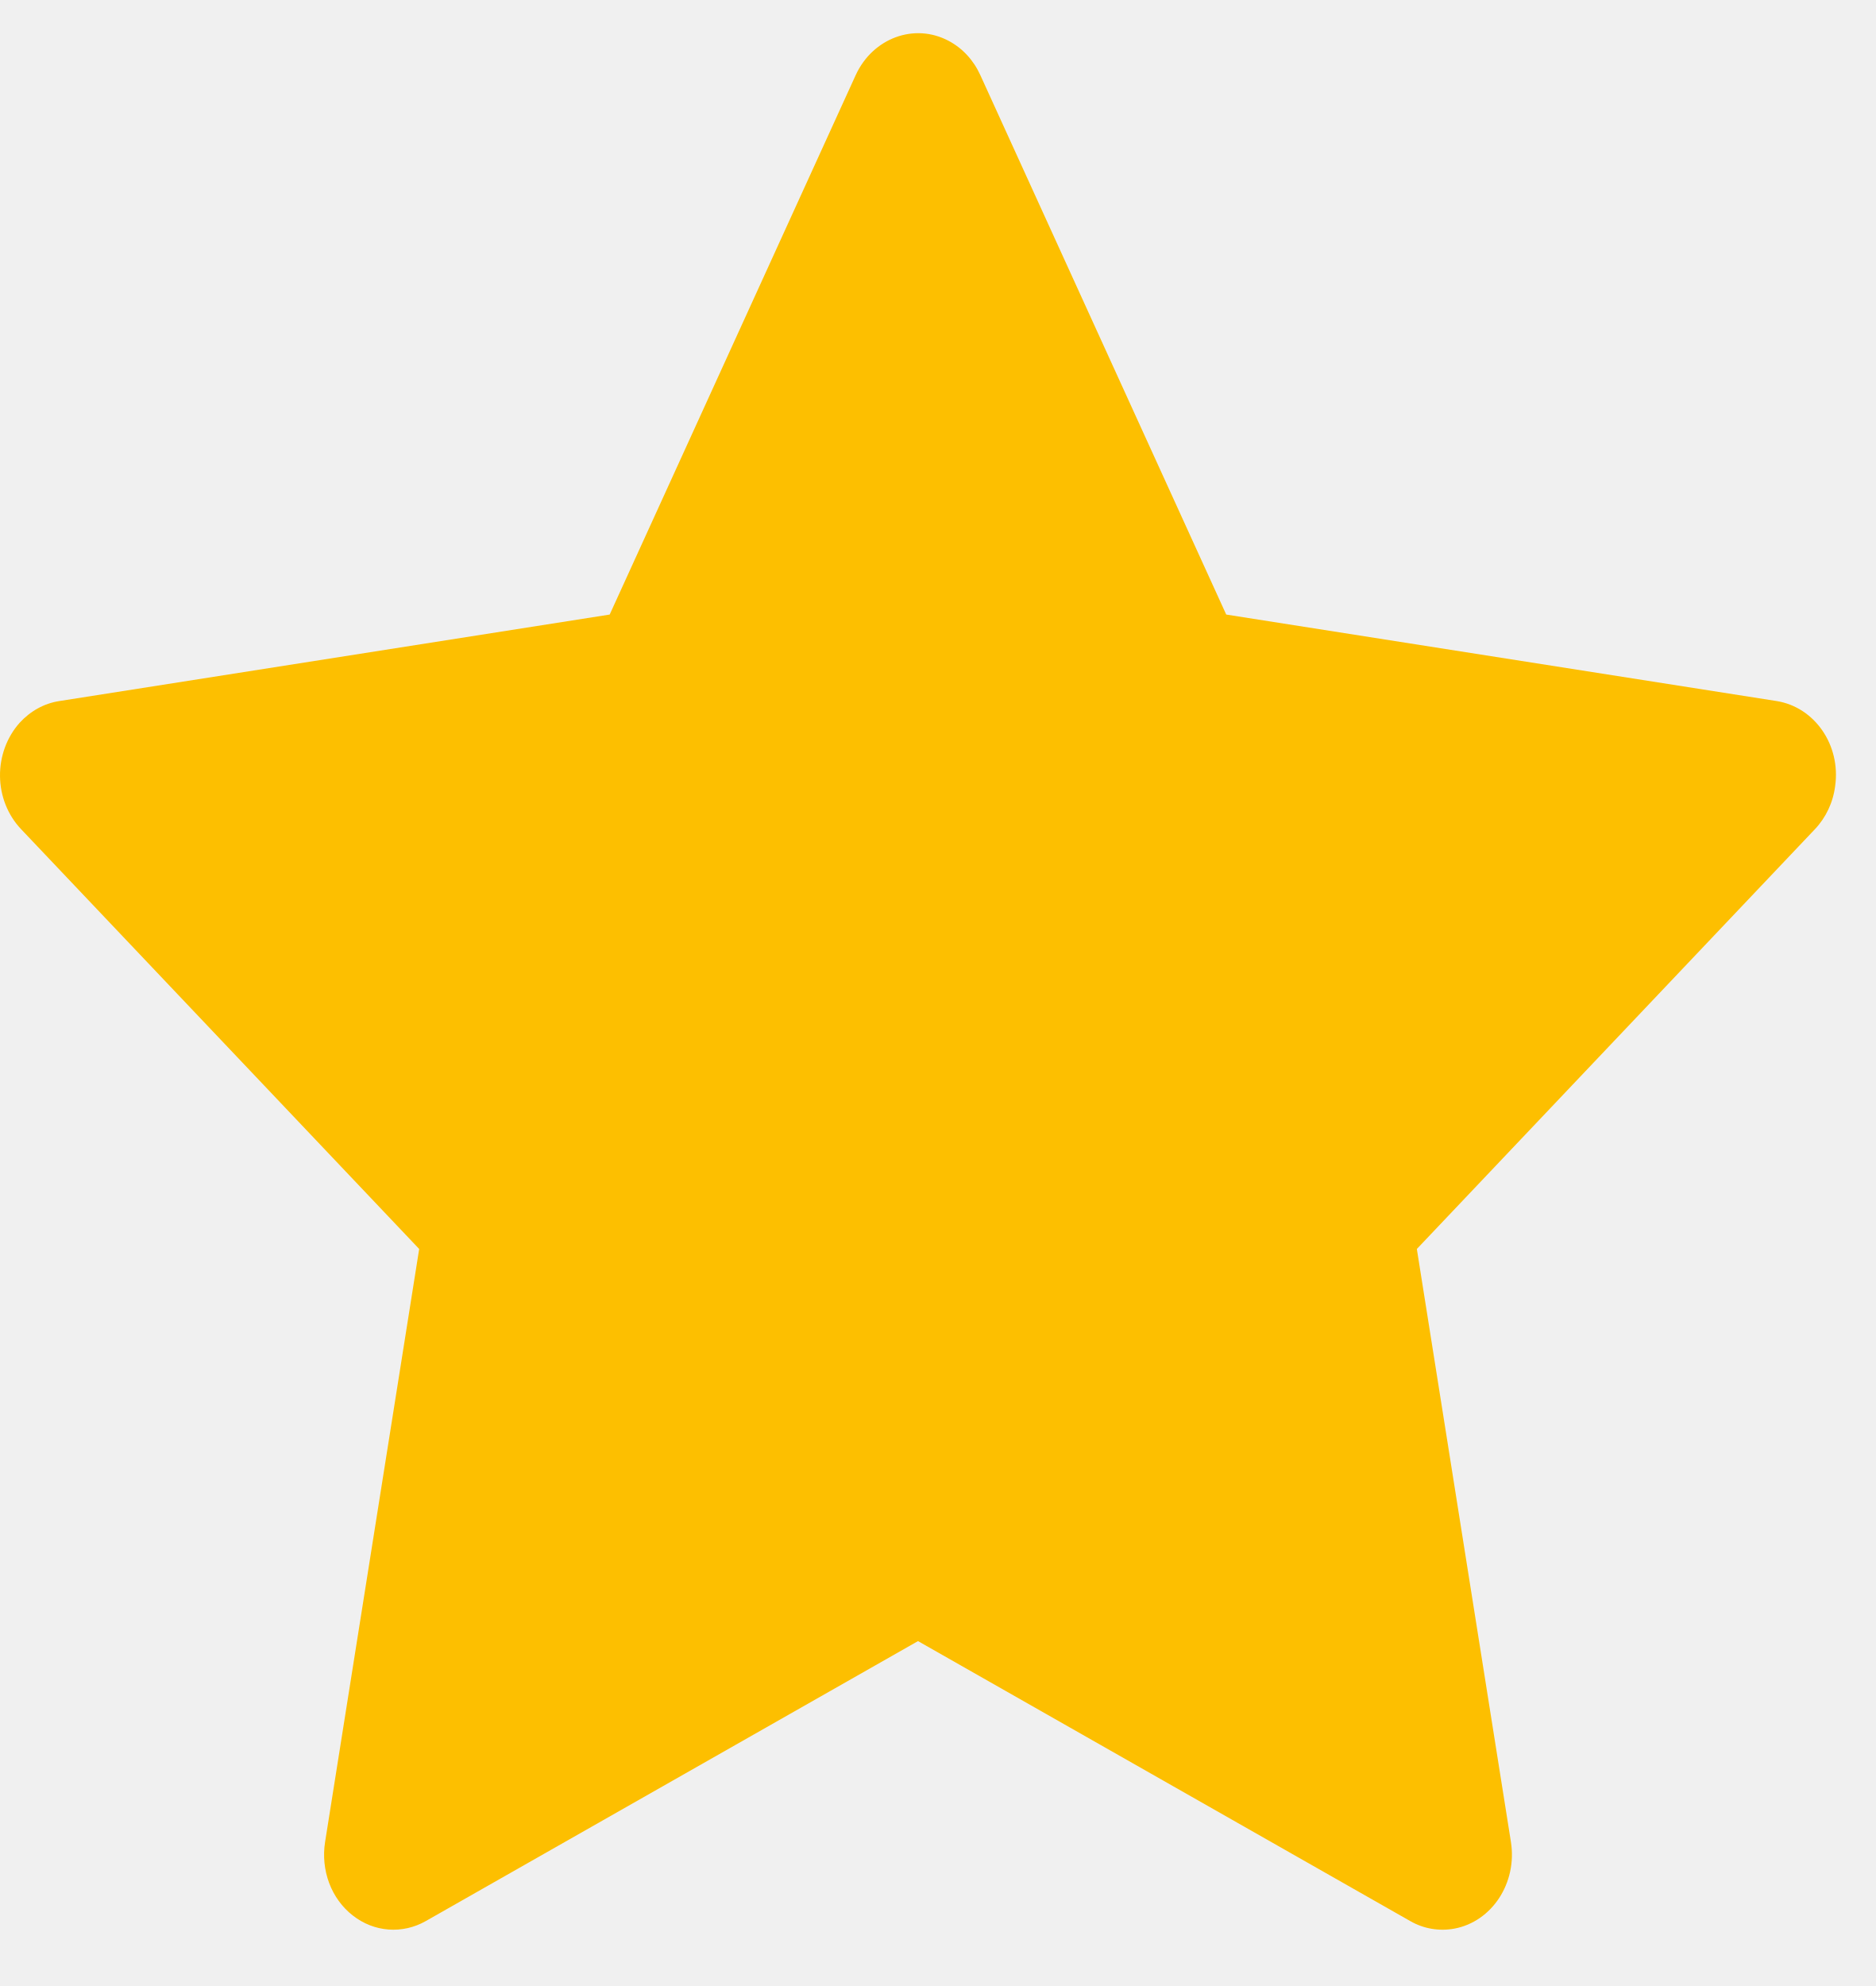
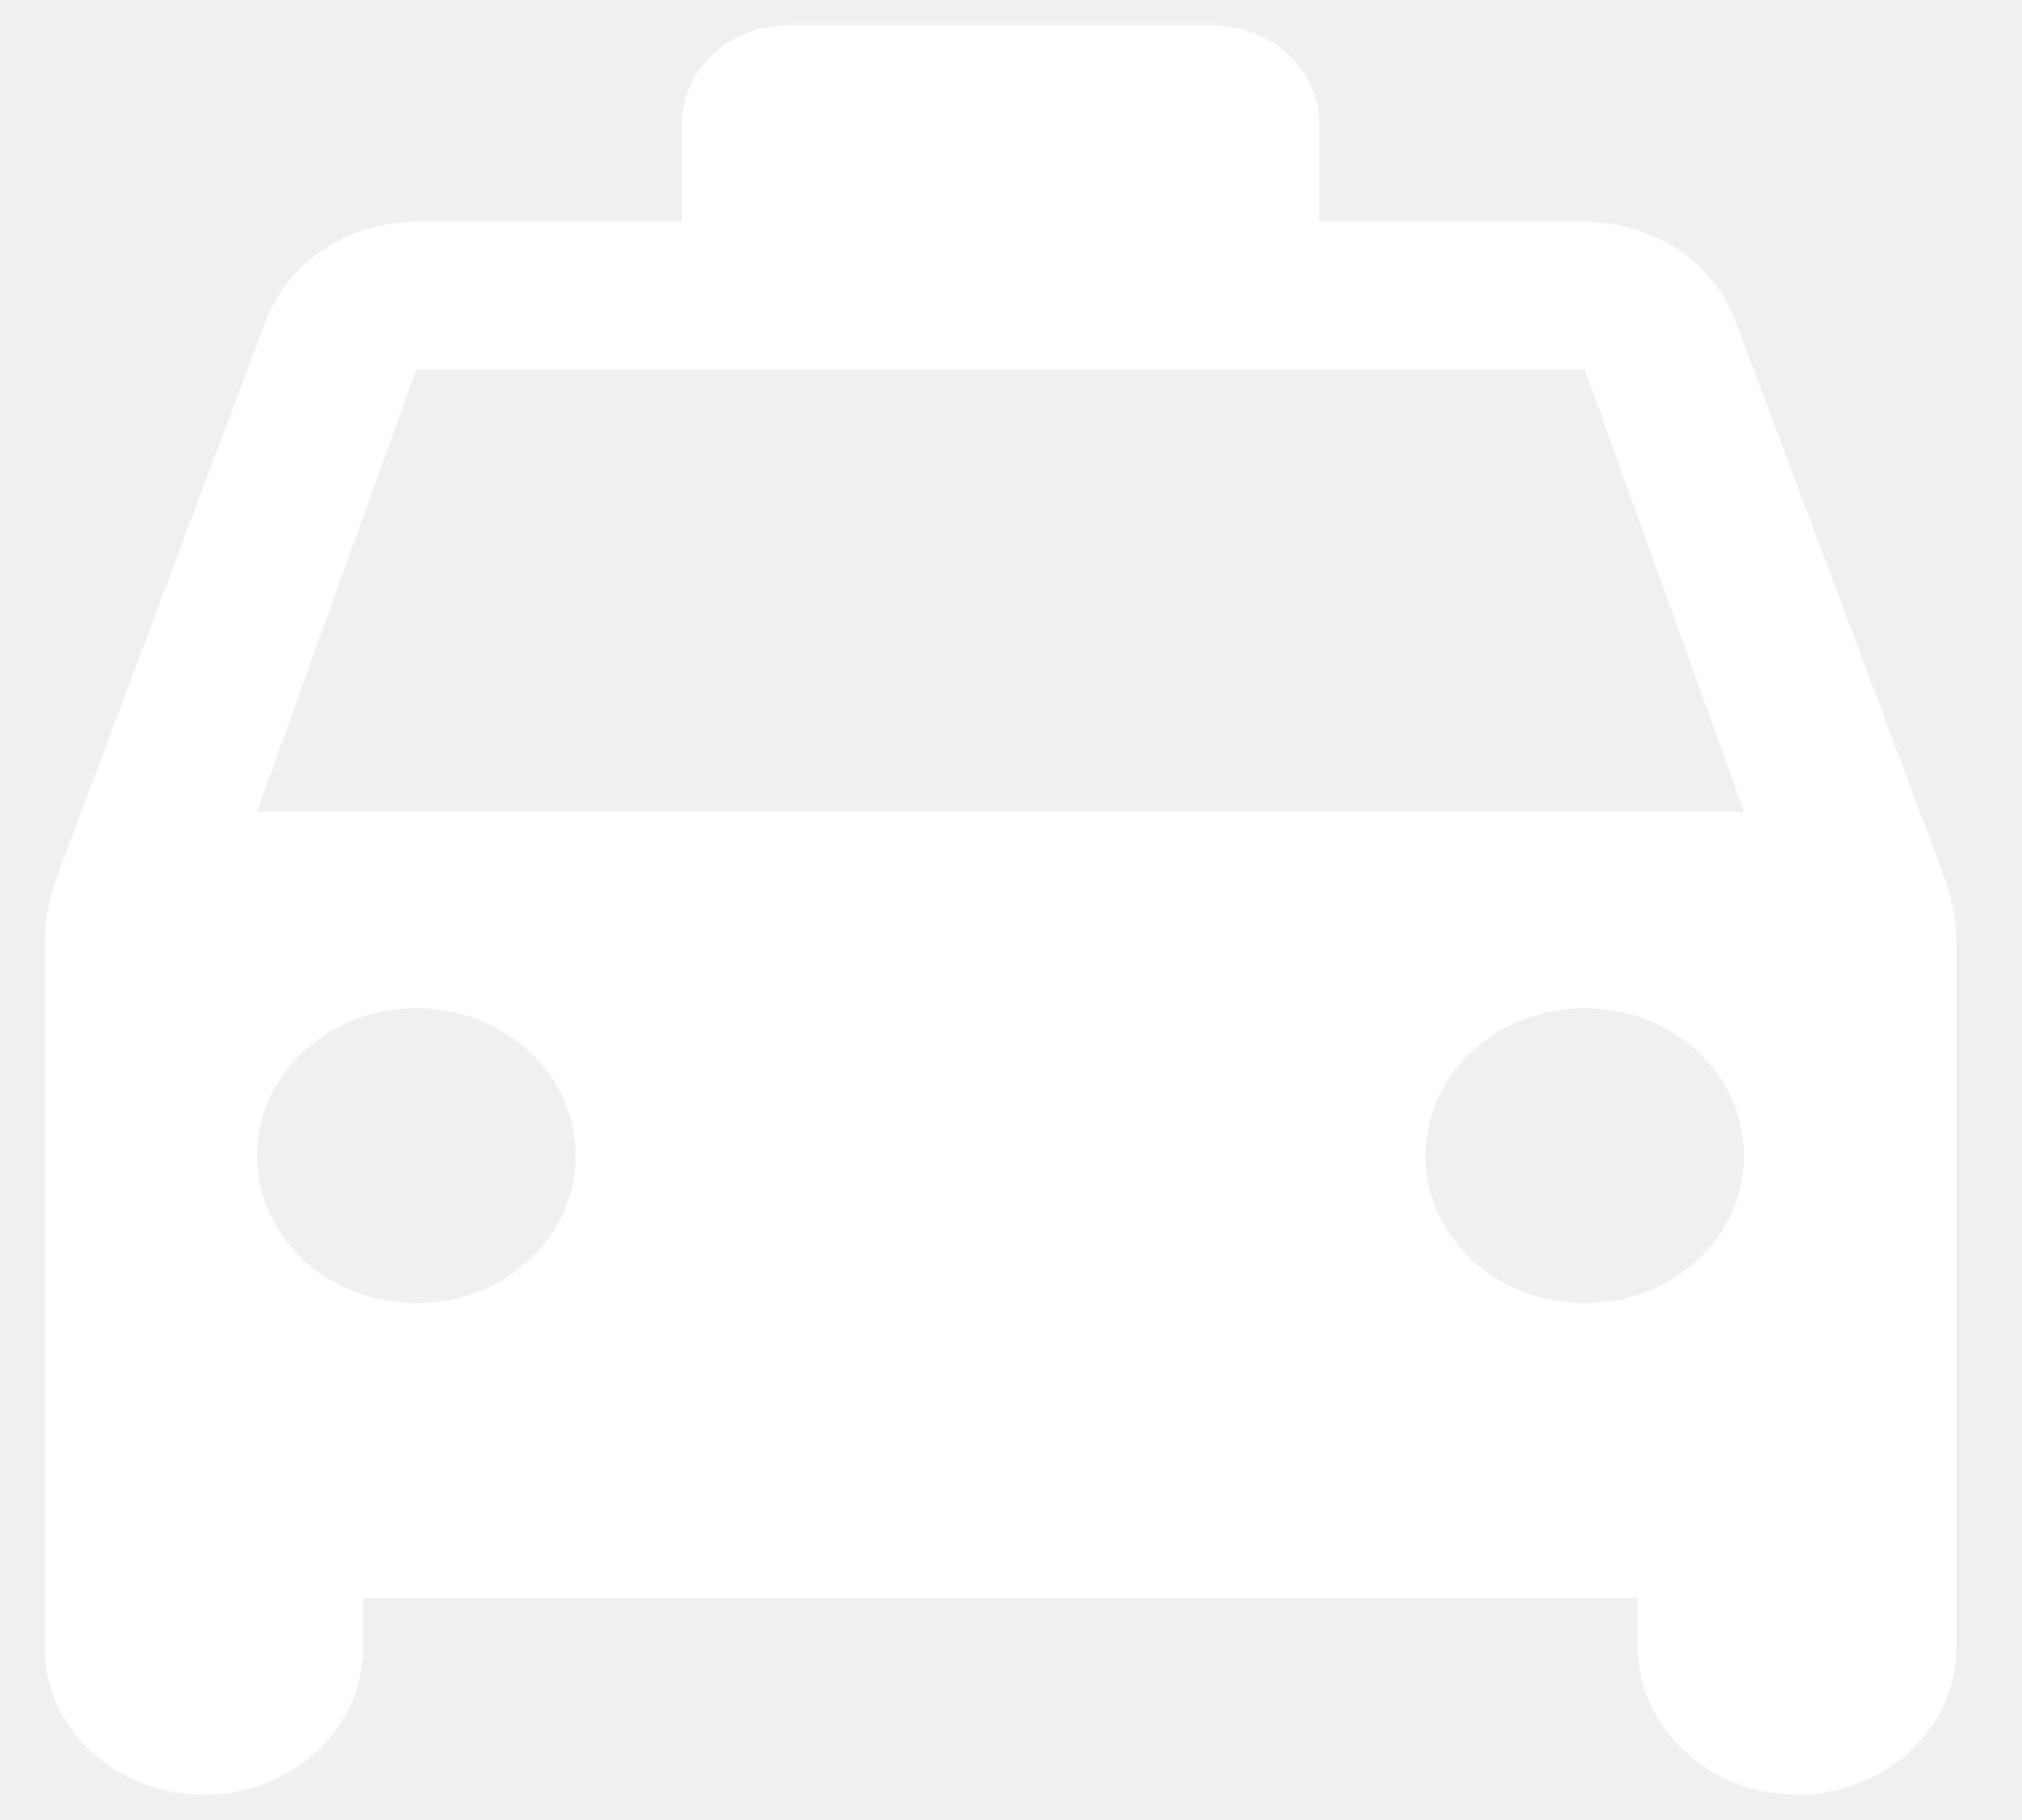
- <svg xmlns="http://www.w3.org/2000/svg" width="17" height="18" viewBox="0 0 17 18" fill="none">
-   <path d="M16.106 6.354L11.116 5.57L8.886 0.679C8.825 0.545 8.725 0.437 8.601 0.371C8.29 0.205 7.913 0.344 7.758 0.679L5.527 5.57L0.538 6.354C0.4 6.375 0.275 6.445 0.178 6.551C0.062 6.681 -0.002 6.855 5.53105e-05 7.035C0.002 7.216 0.071 7.388 0.19 7.514L3.8 11.32L2.947 16.695C2.927 16.82 2.94 16.949 2.984 17.067C3.028 17.184 3.102 17.286 3.197 17.36C3.292 17.435 3.404 17.479 3.521 17.488C3.638 17.497 3.755 17.471 3.859 17.412L8.322 14.874L12.785 17.412C12.907 17.482 13.048 17.505 13.184 17.48C13.526 17.416 13.755 17.065 13.697 16.695L12.844 11.32L16.454 7.514C16.552 7.41 16.617 7.274 16.636 7.125C16.689 6.753 16.45 6.409 16.106 6.354V6.354Z" fill="#FDBF00" />
+ <svg xmlns="http://www.w3.org/2000/svg" width="30" height="27" viewBox="0 0 30 27" fill="none">
+   <path d="M25.75 4.765C25.435 3.904 24.553 3.292 23.512 3.292H19.573V1.833C19.573 1.031 18.863 0.375 17.997 0.375H11.693C10.826 0.375 10.117 1.031 10.117 1.833V3.292H6.177C5.137 3.292 4.27 3.904 3.939 4.765L0.835 13.033C0.725 13.34 0.662 13.66 0.662 13.996V24.438C0.662 25.648 1.717 26.625 3.025 26.625C4.333 26.625 5.389 25.648 5.389 24.438V23.708H24.3V24.438C24.3 25.633 25.356 26.625 26.664 26.625C27.957 26.625 29.028 25.648 29.028 24.438V13.996C29.028 13.675 28.965 13.34 28.855 13.033L25.75 4.765ZM6.177 19.333C4.869 19.333 3.813 18.356 3.813 17.146C3.813 15.935 4.869 14.958 6.177 14.958C7.485 14.958 8.541 15.935 8.541 17.146C8.541 18.356 7.485 19.333 6.177 19.333ZM23.512 19.333C22.204 19.333 21.149 18.356 21.149 17.146C21.149 15.935 22.204 14.958 23.512 14.958C24.82 14.958 25.876 15.935 25.876 17.146C25.876 18.356 24.82 19.333 23.512 19.333ZM3.813 12.042L6.177 5.479H23.512L25.876 12.042H3.813Z" fill="white" />
</svg>
